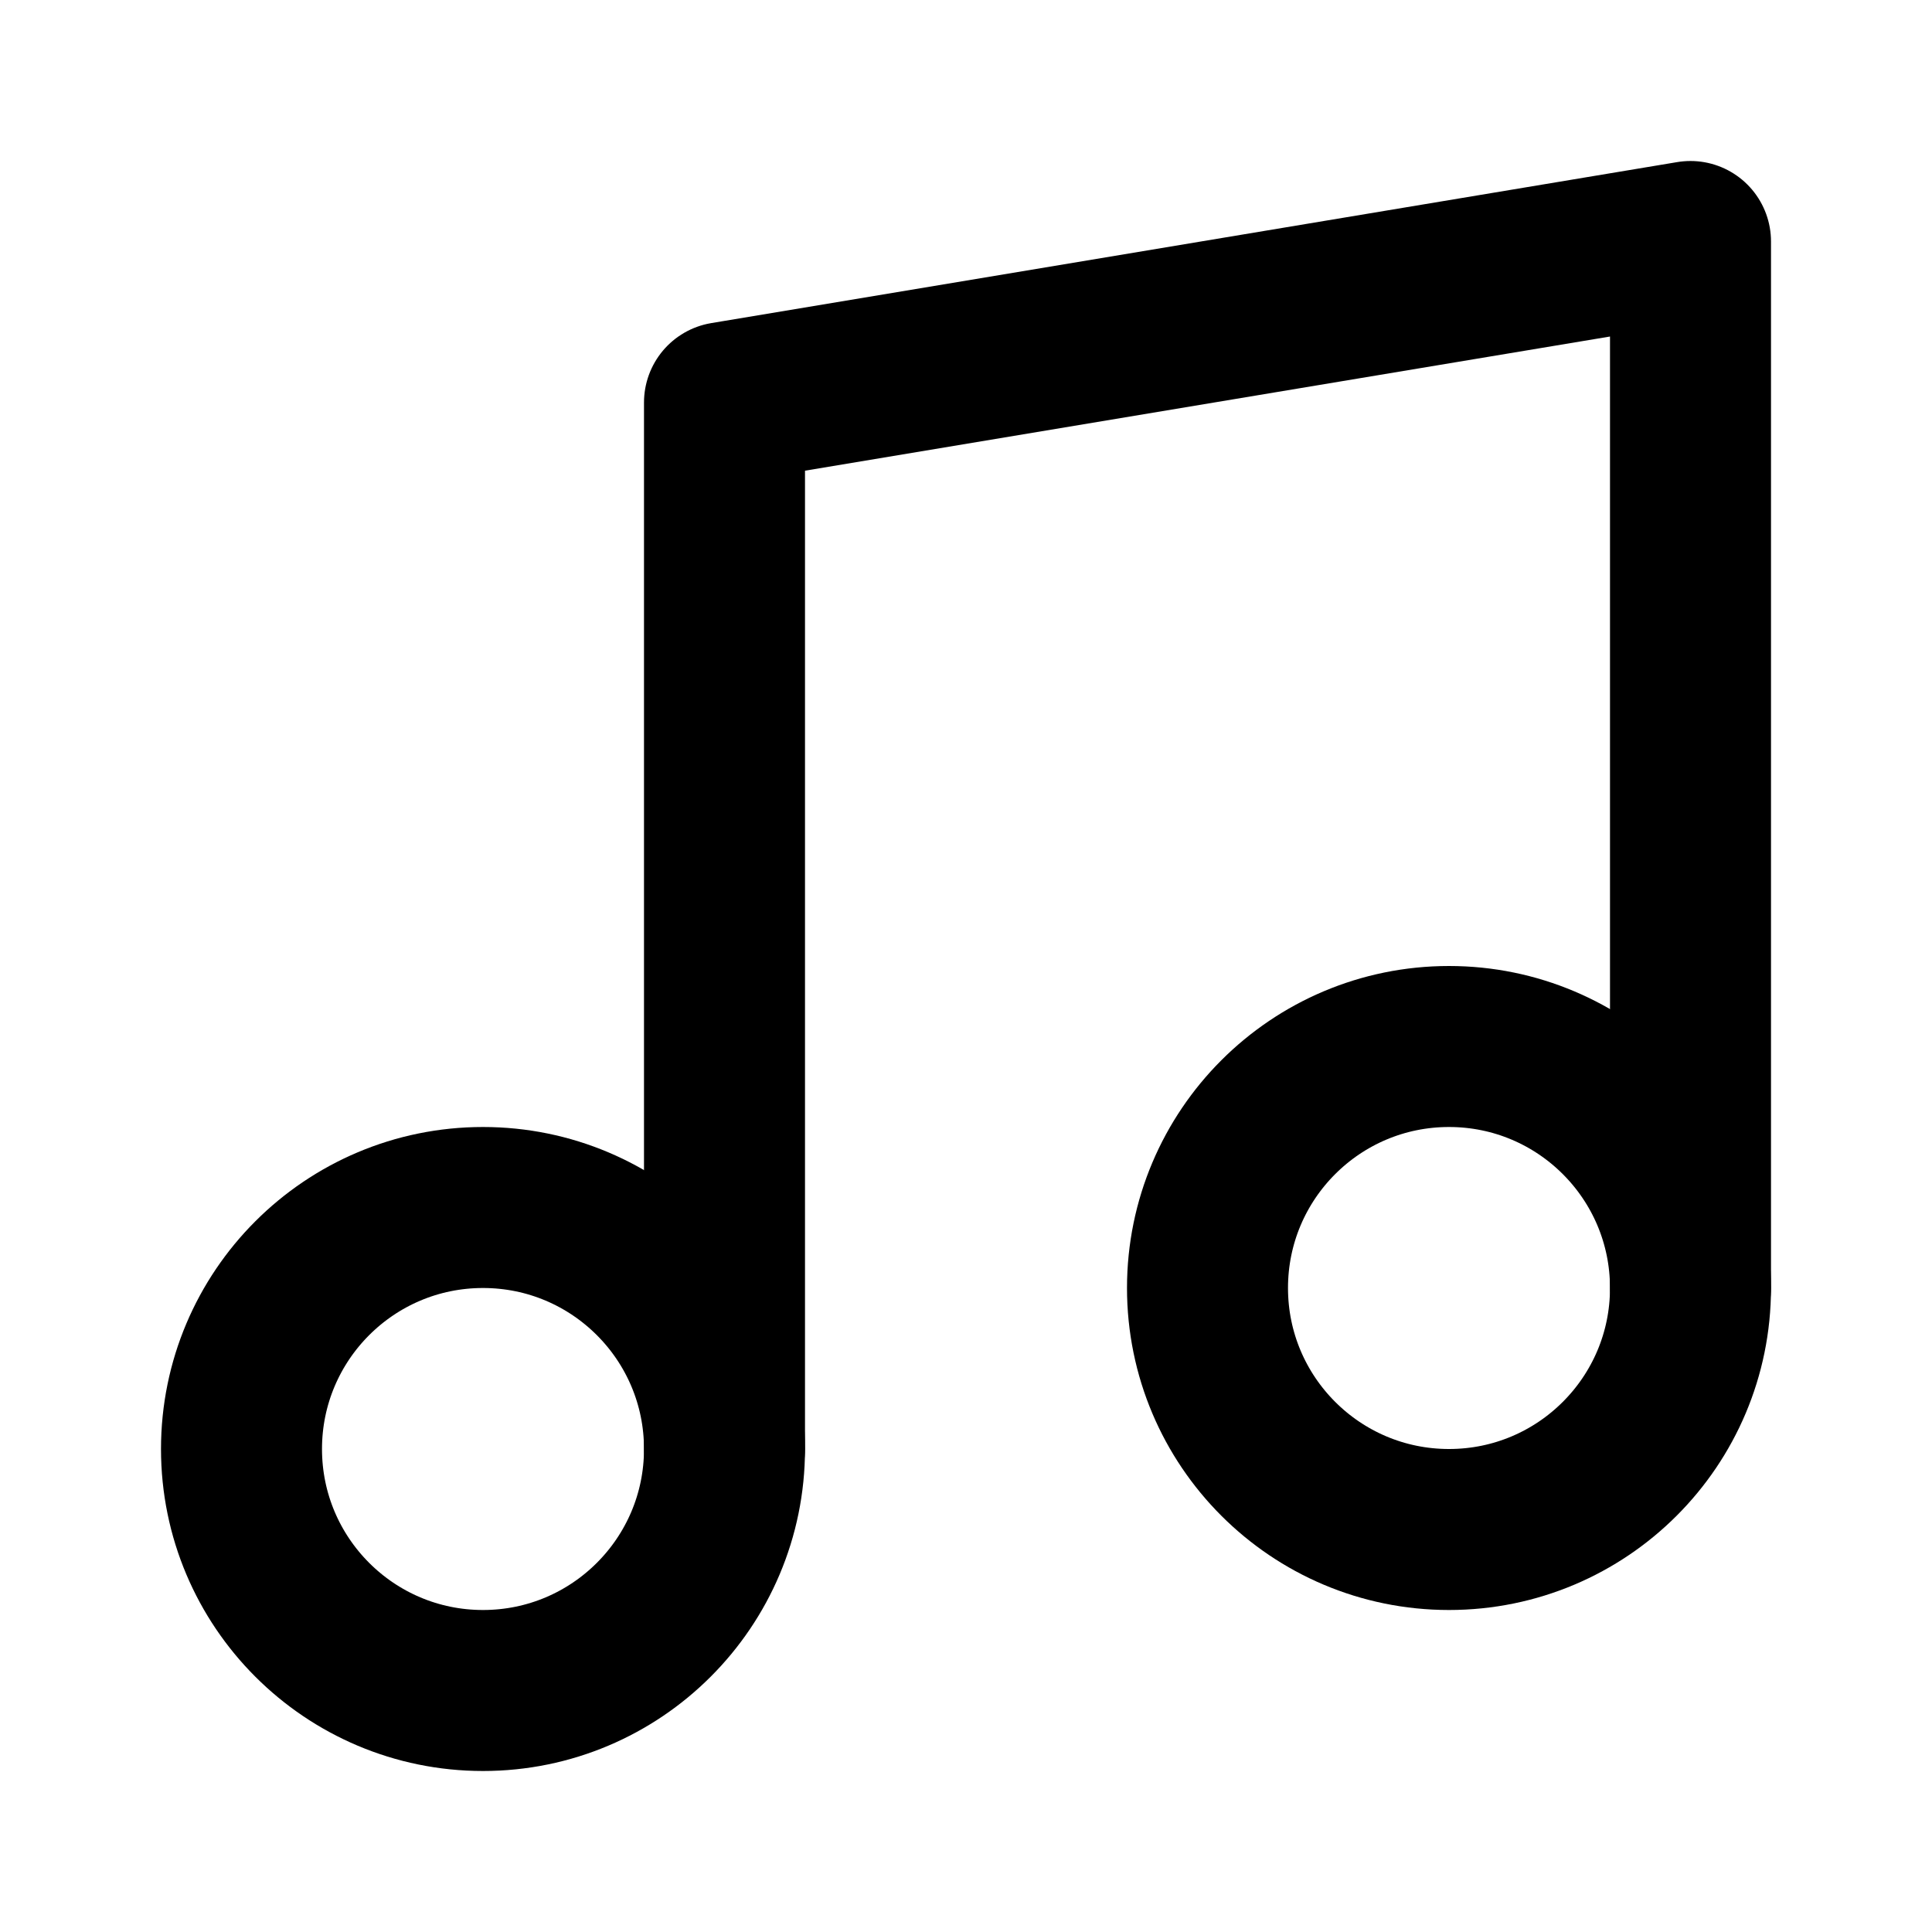
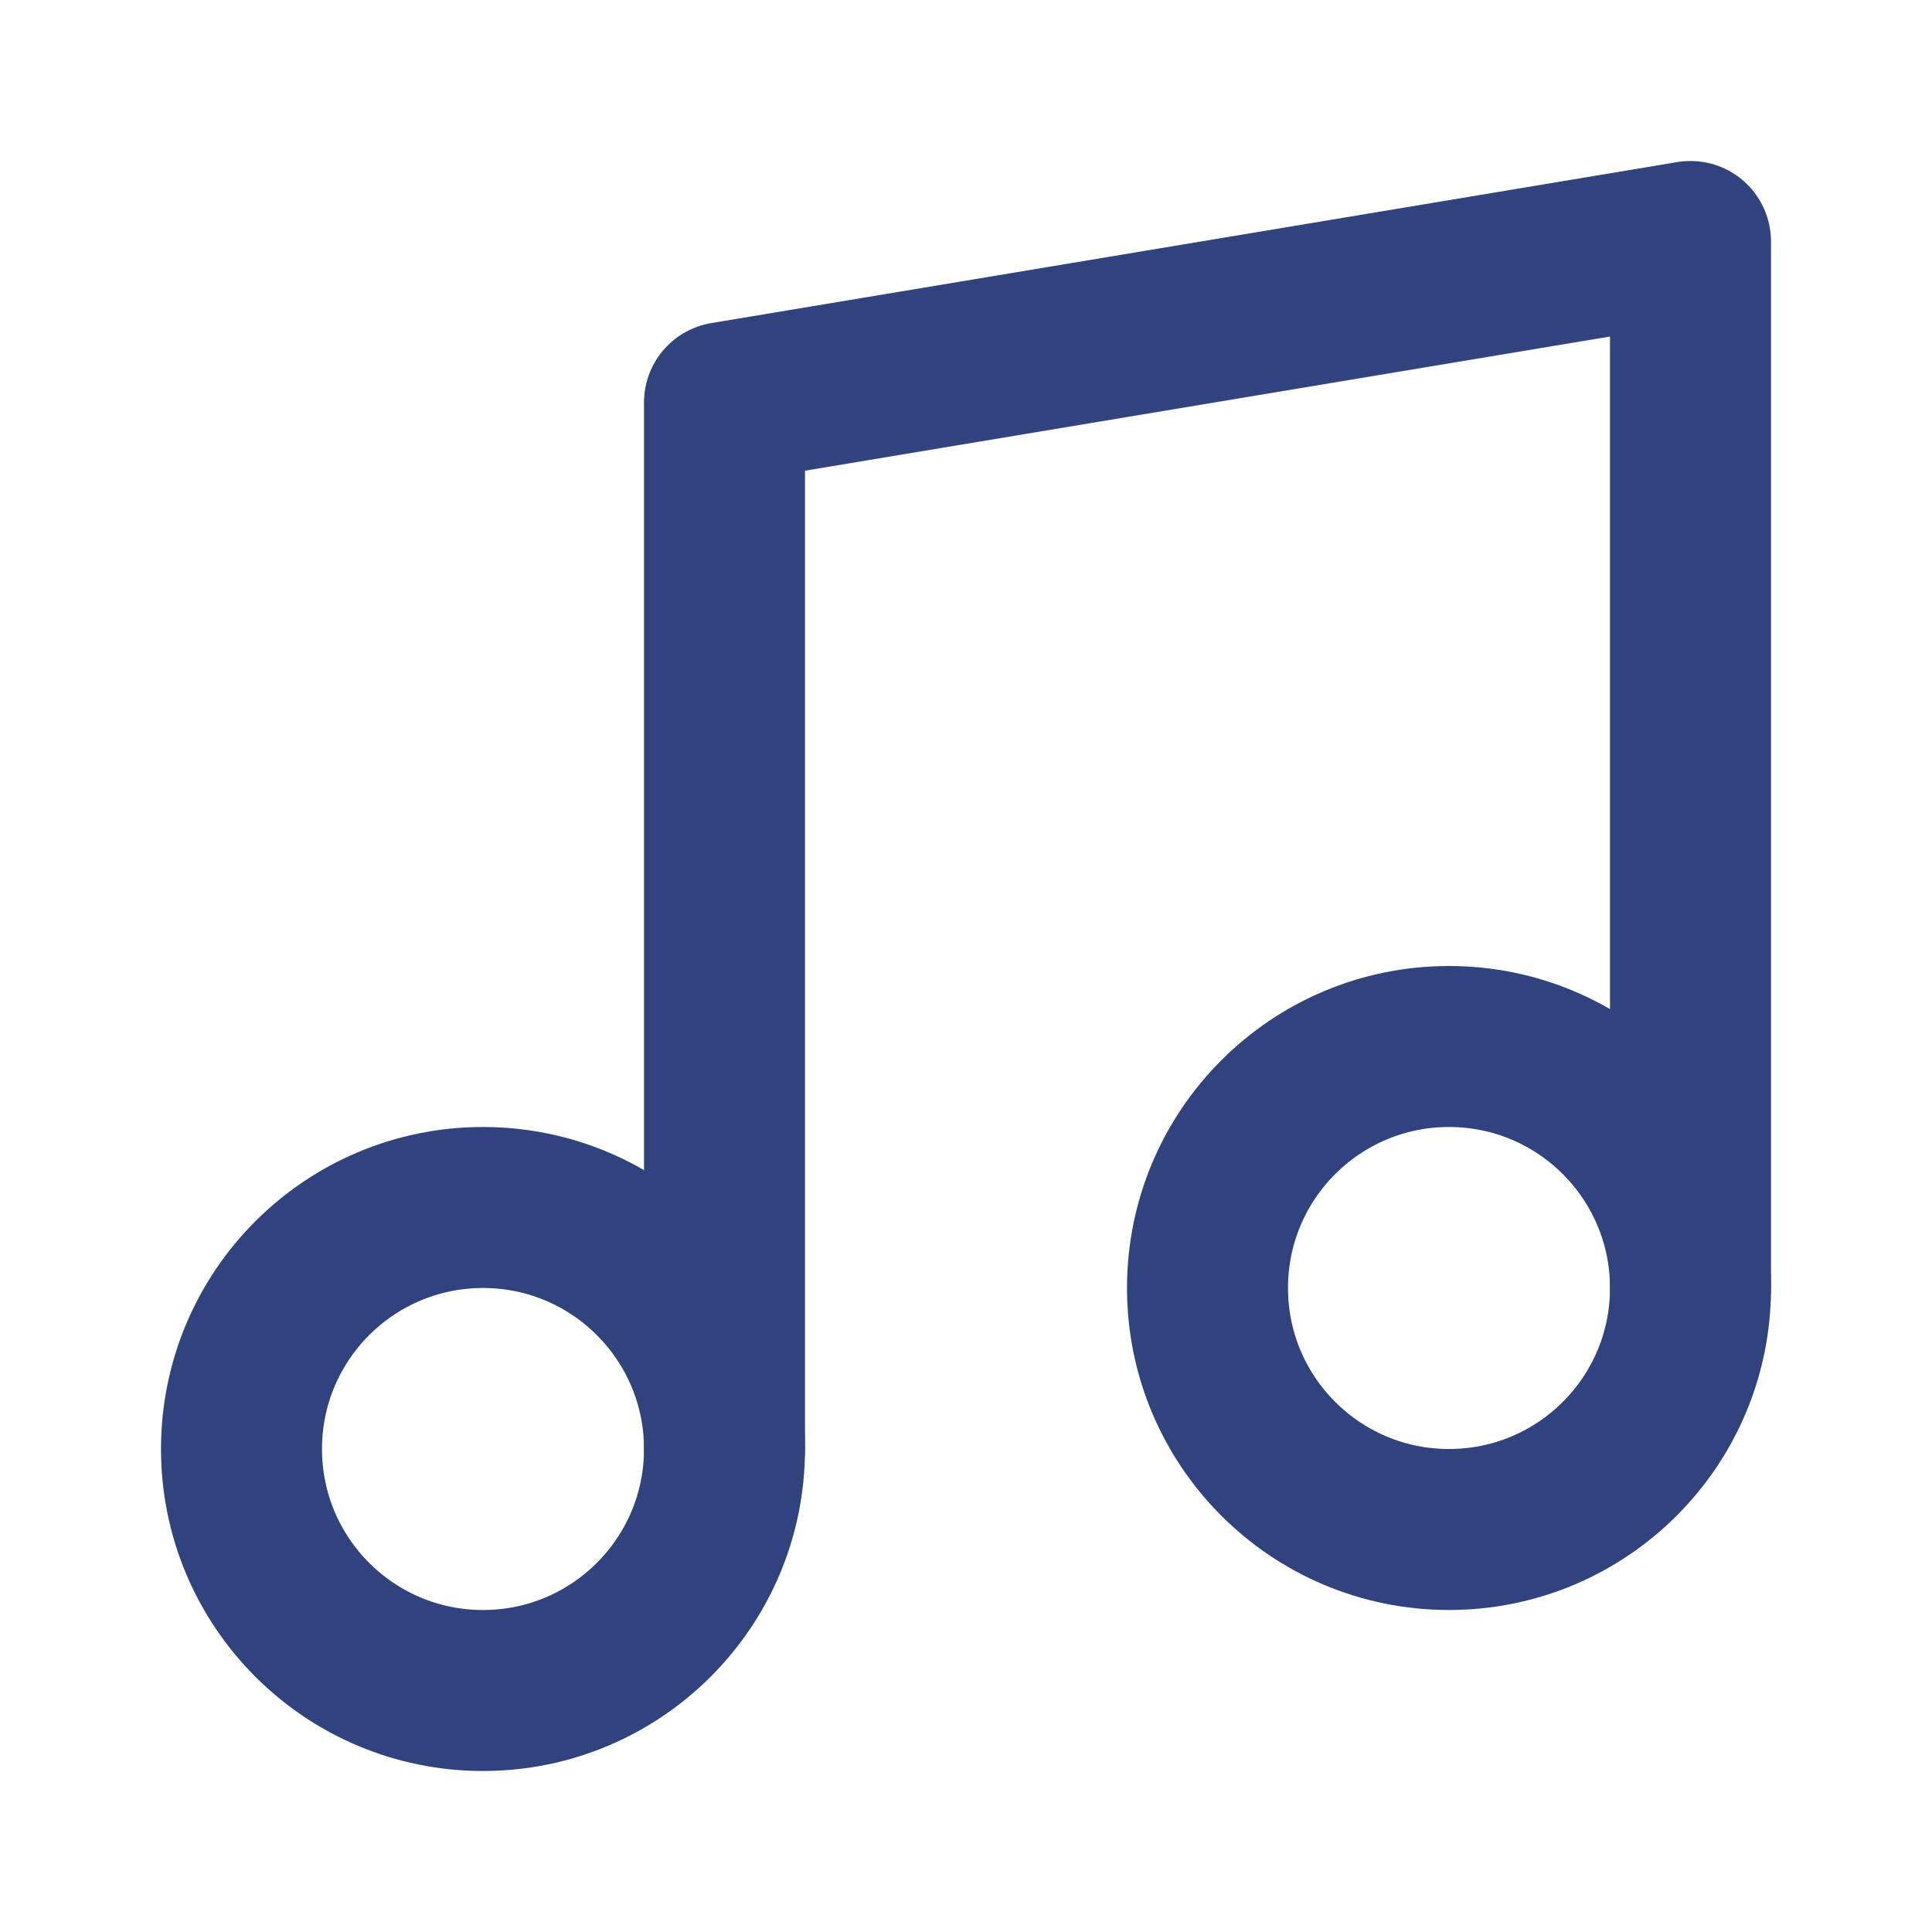
<svg xmlns="http://www.w3.org/2000/svg" width="24" height="24" viewBox="0 0 24 24" fill="none">
-   <path d="M9 18V5L21 3V16" stroke="black" stroke-width="2" stroke-linecap="round" stroke-linejoin="round" />
-   <path d="M6 21C7.657 21 9 19.657 9 18C9 16.343 7.657 15 6 15C4.343 15 3 16.343 3 18C3 19.657 4.343 21 6 21Z" stroke="black" stroke-width="2" stroke-linecap="round" stroke-linejoin="round" />
-   <path d="M18 19C19.657 19 21 17.657 21 16C21 14.343 19.657 13 18 13C16.343 13 15 14.343 15 16C15 17.657 16.343 19 18 19Z" stroke="black" stroke-width="2" stroke-linecap="round" stroke-linejoin="round" />
+   <path d="M9 18V5L21 3V16" stroke="#31437F" stroke-width="2" stroke-linecap="round" stroke-linejoin="round" />
+   <path d="M6 21C7.657 21 9 19.657 9 18C9 16.343 7.657 15 6 15C4.343 15 3 16.343 3 18C3 19.657 4.343 21 6 21Z" stroke="#31437F" stroke-width="2" stroke-linecap="round" stroke-linejoin="round" />
+   <path d="M18 19C19.657 19 21 17.657 21 16C21 14.343 19.657 13 18 13C16.343 13 15 14.343 15 16C15 17.657 16.343 19 18 19Z" stroke="#31437F" stroke-width="2" stroke-linecap="round" stroke-linejoin="round" />
</svg>
